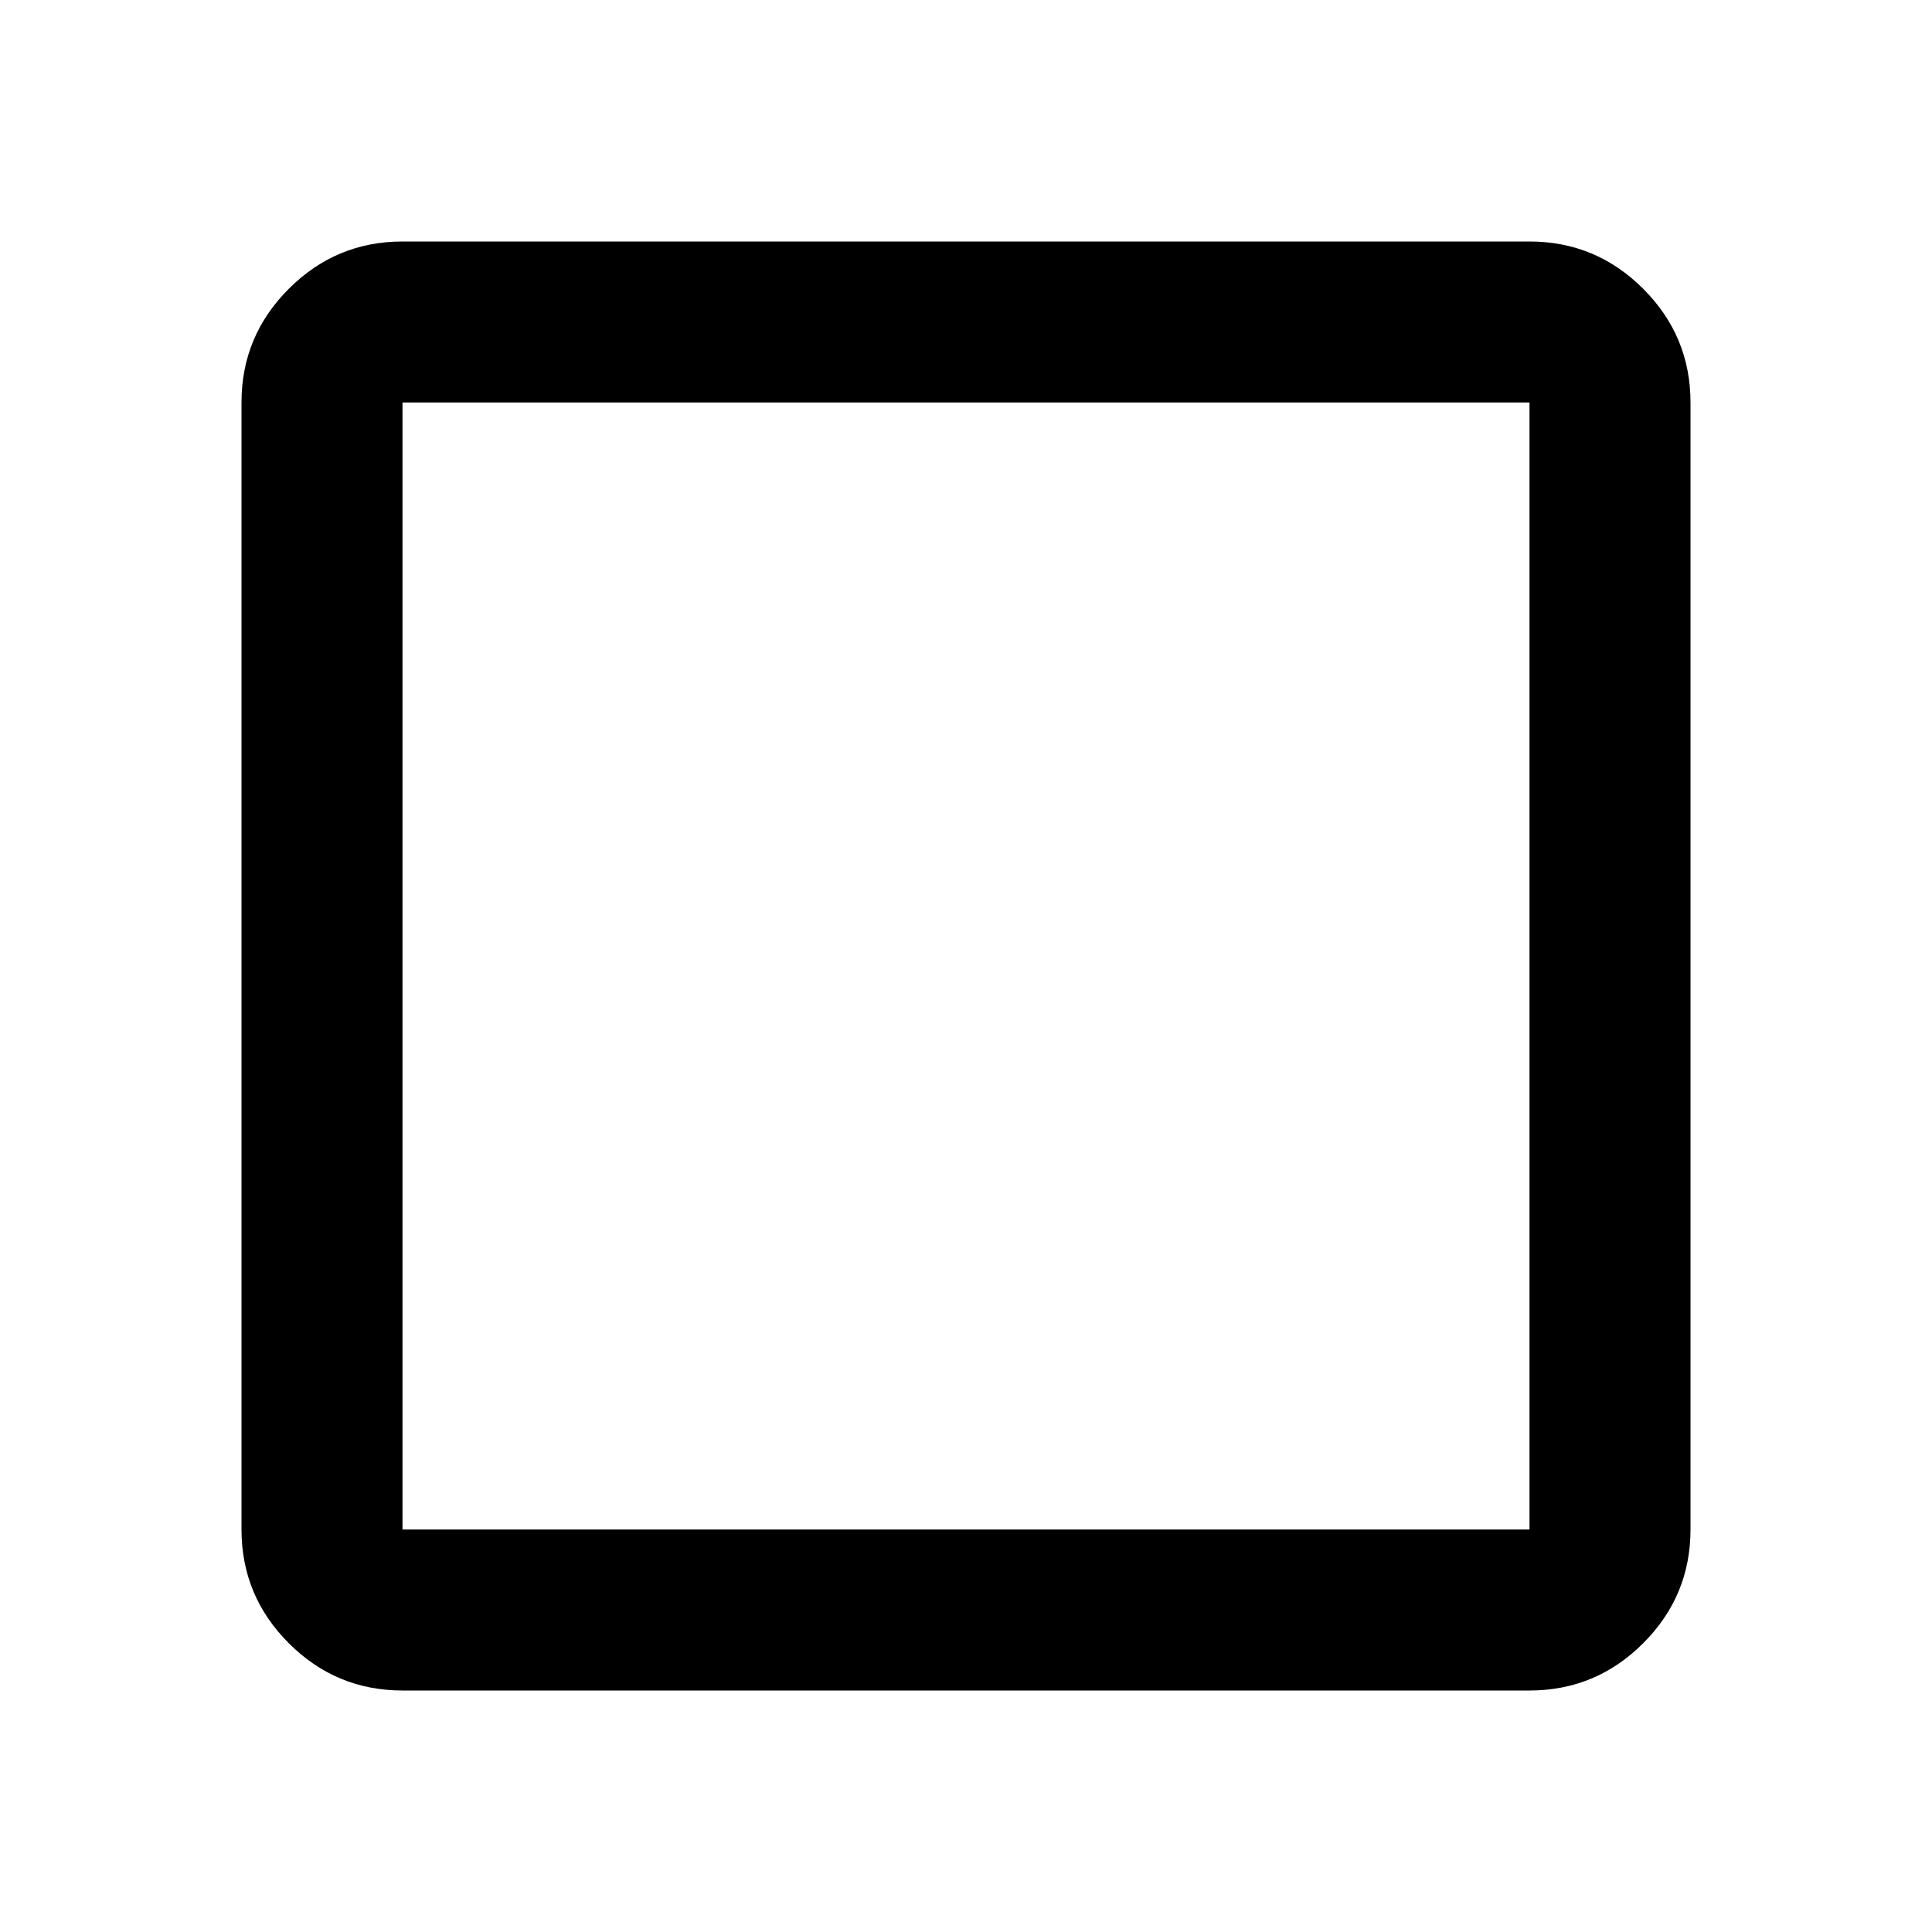
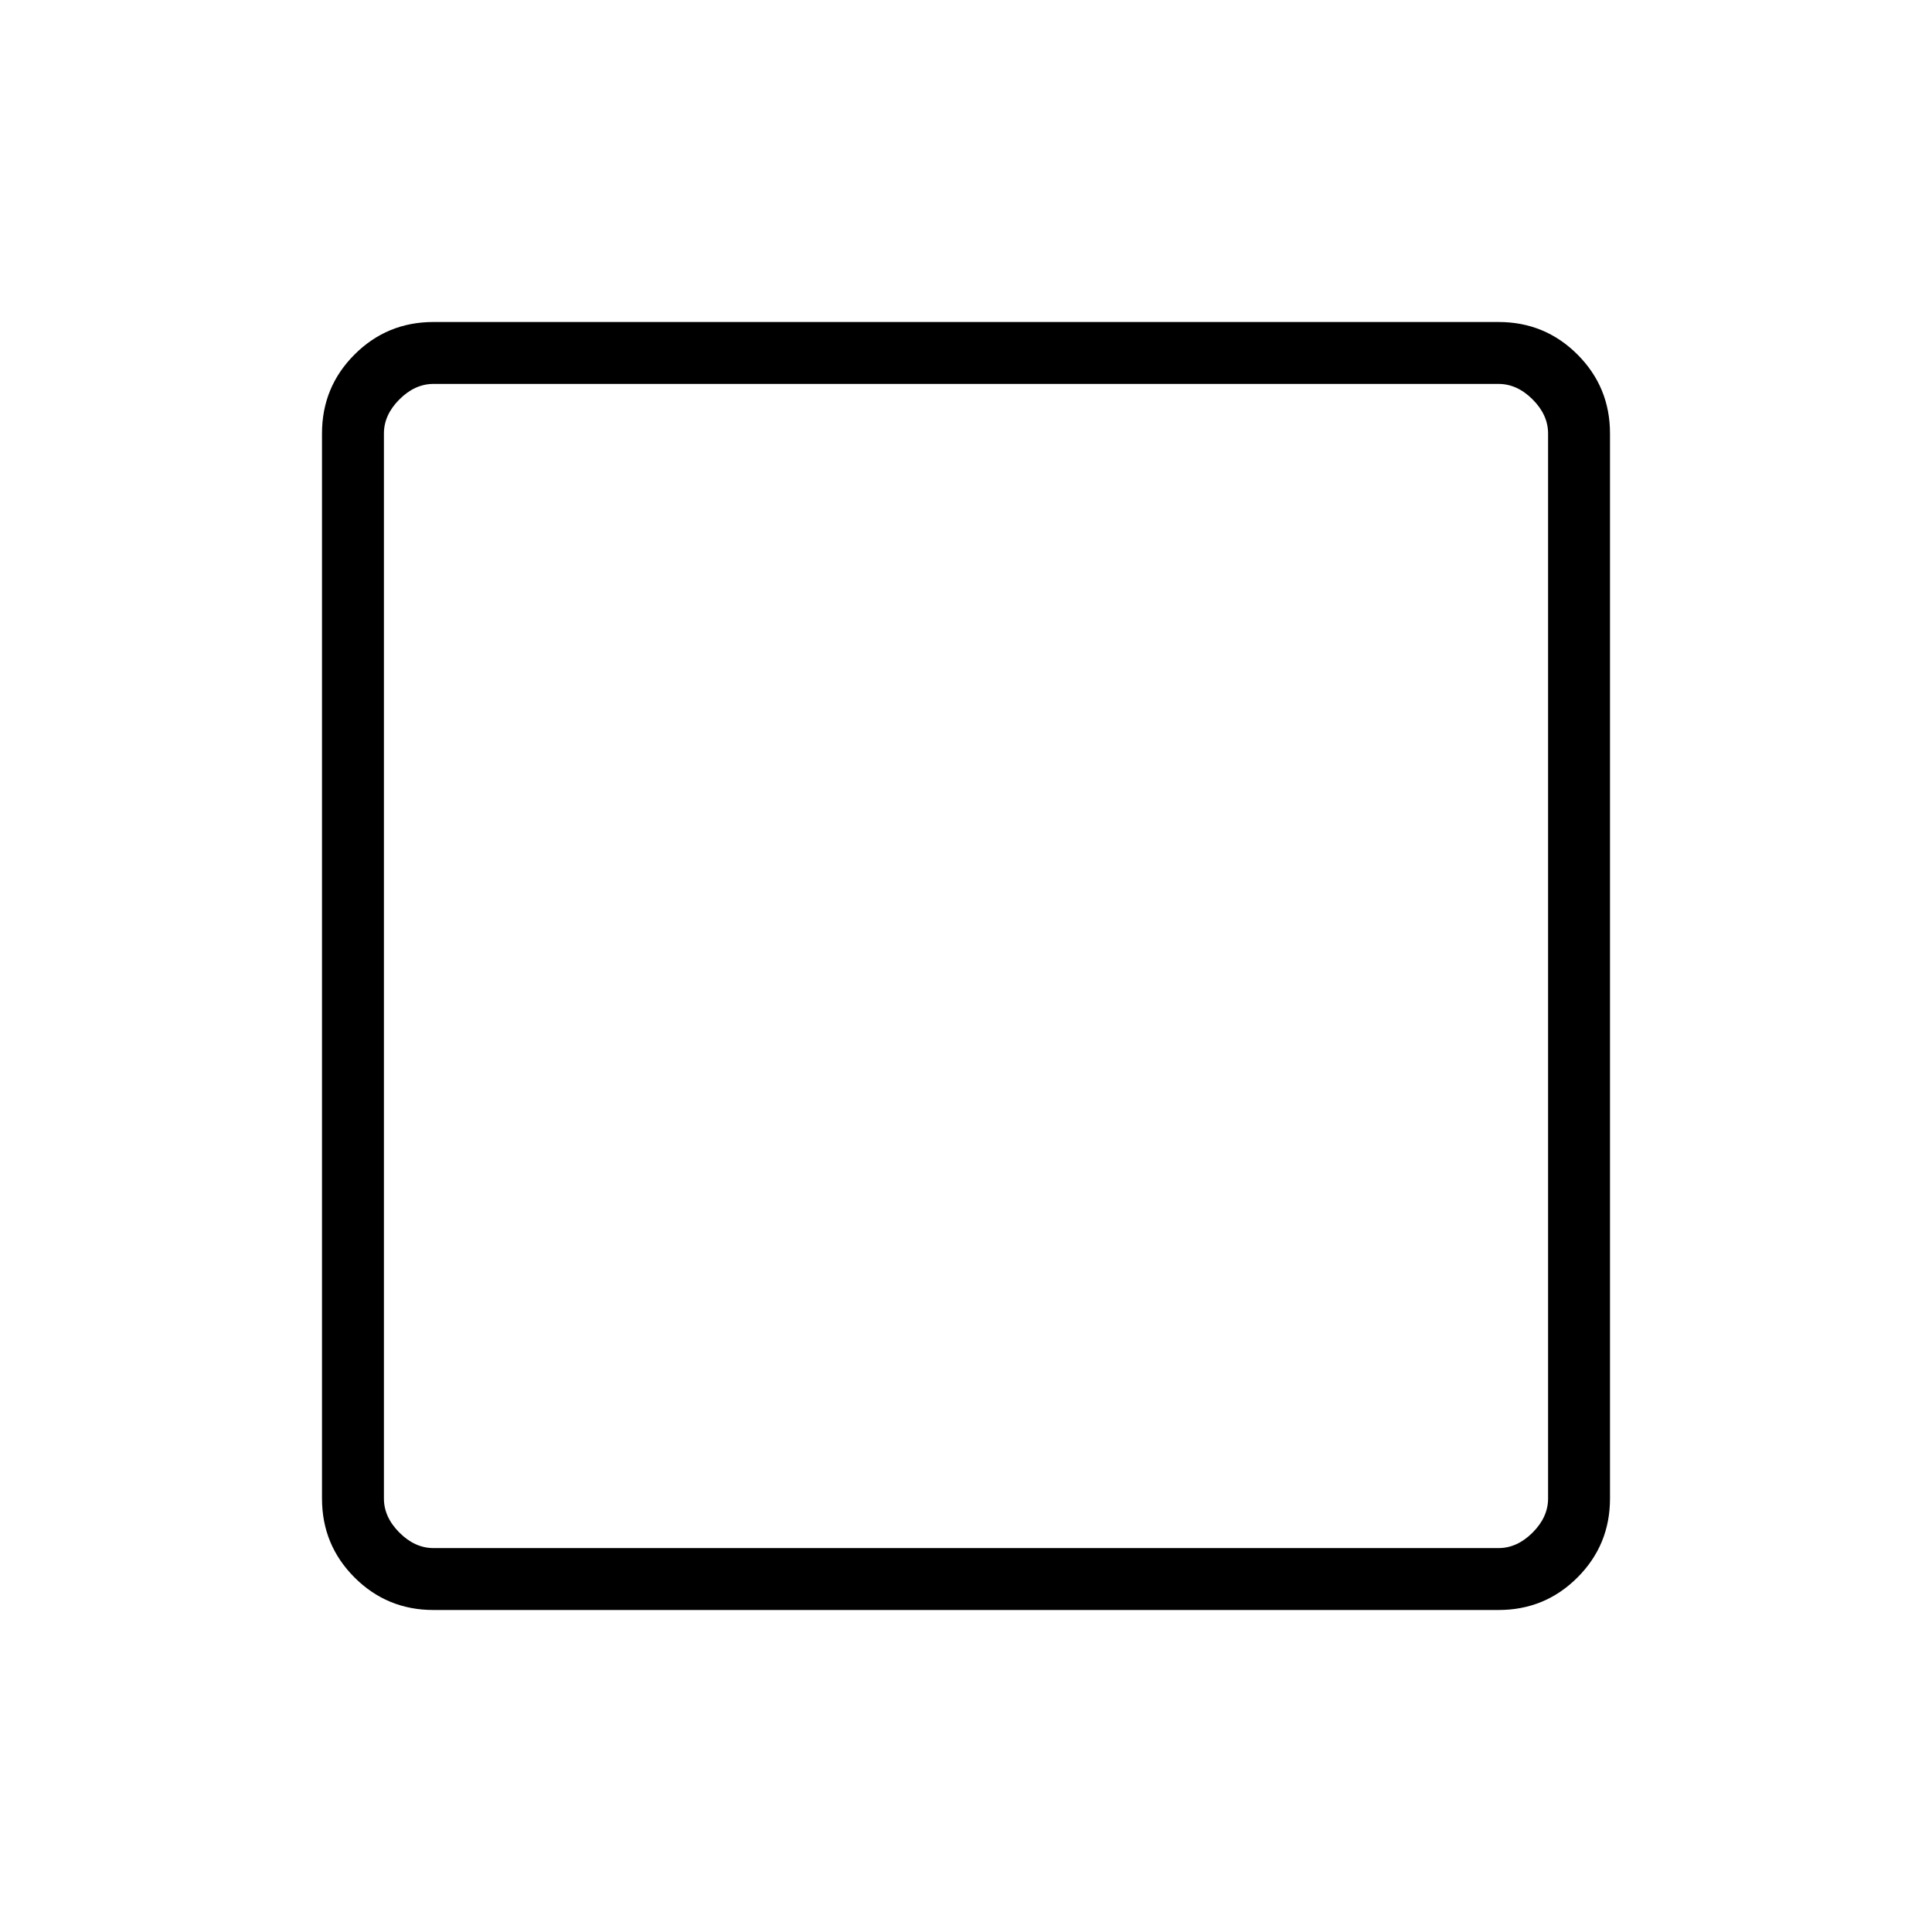
- <svg xmlns="http://www.w3.org/2000/svg" height="24" viewBox="0 -960 960 960" width="24">
-   <path d="M200-120q-33 0-56.5-23.5T120-200v-560q0-33 23.5-56.5T200-840h560q33 0 56.5 23.5T840-760v560q0 33-23.5 56.5T760-120H200Zm0-80h560v-560H200v560Z" />
+ <svg xmlns="http://www.w3.org/2000/svg" height="48" viewBox="0 -960 960 960" width="48">
+   <path d="M215.384-160q-23.057 0-39.221-16.163Q160-192.327 160-215.384v-529.232q0-23.057 16.163-39.221Q192.327-800 215.384-800h529.232q23.057 0 39.221 16.163Q800-767.673 800-744.616v529.232q0 23.057-16.163 39.221Q767.673-160 744.616-160H215.384Zm0-30.769h529.232q9.23 0 16.923-7.692 7.692-7.693 7.692-16.923v-529.232q0-9.23-7.692-16.923-7.693-7.692-16.923-7.692H215.384q-9.23 0-16.923 7.692-7.692 7.693-7.692 16.923v529.232q0 9.23 7.692 16.923 7.693 7.692 16.923 7.692Z" />
</svg>
